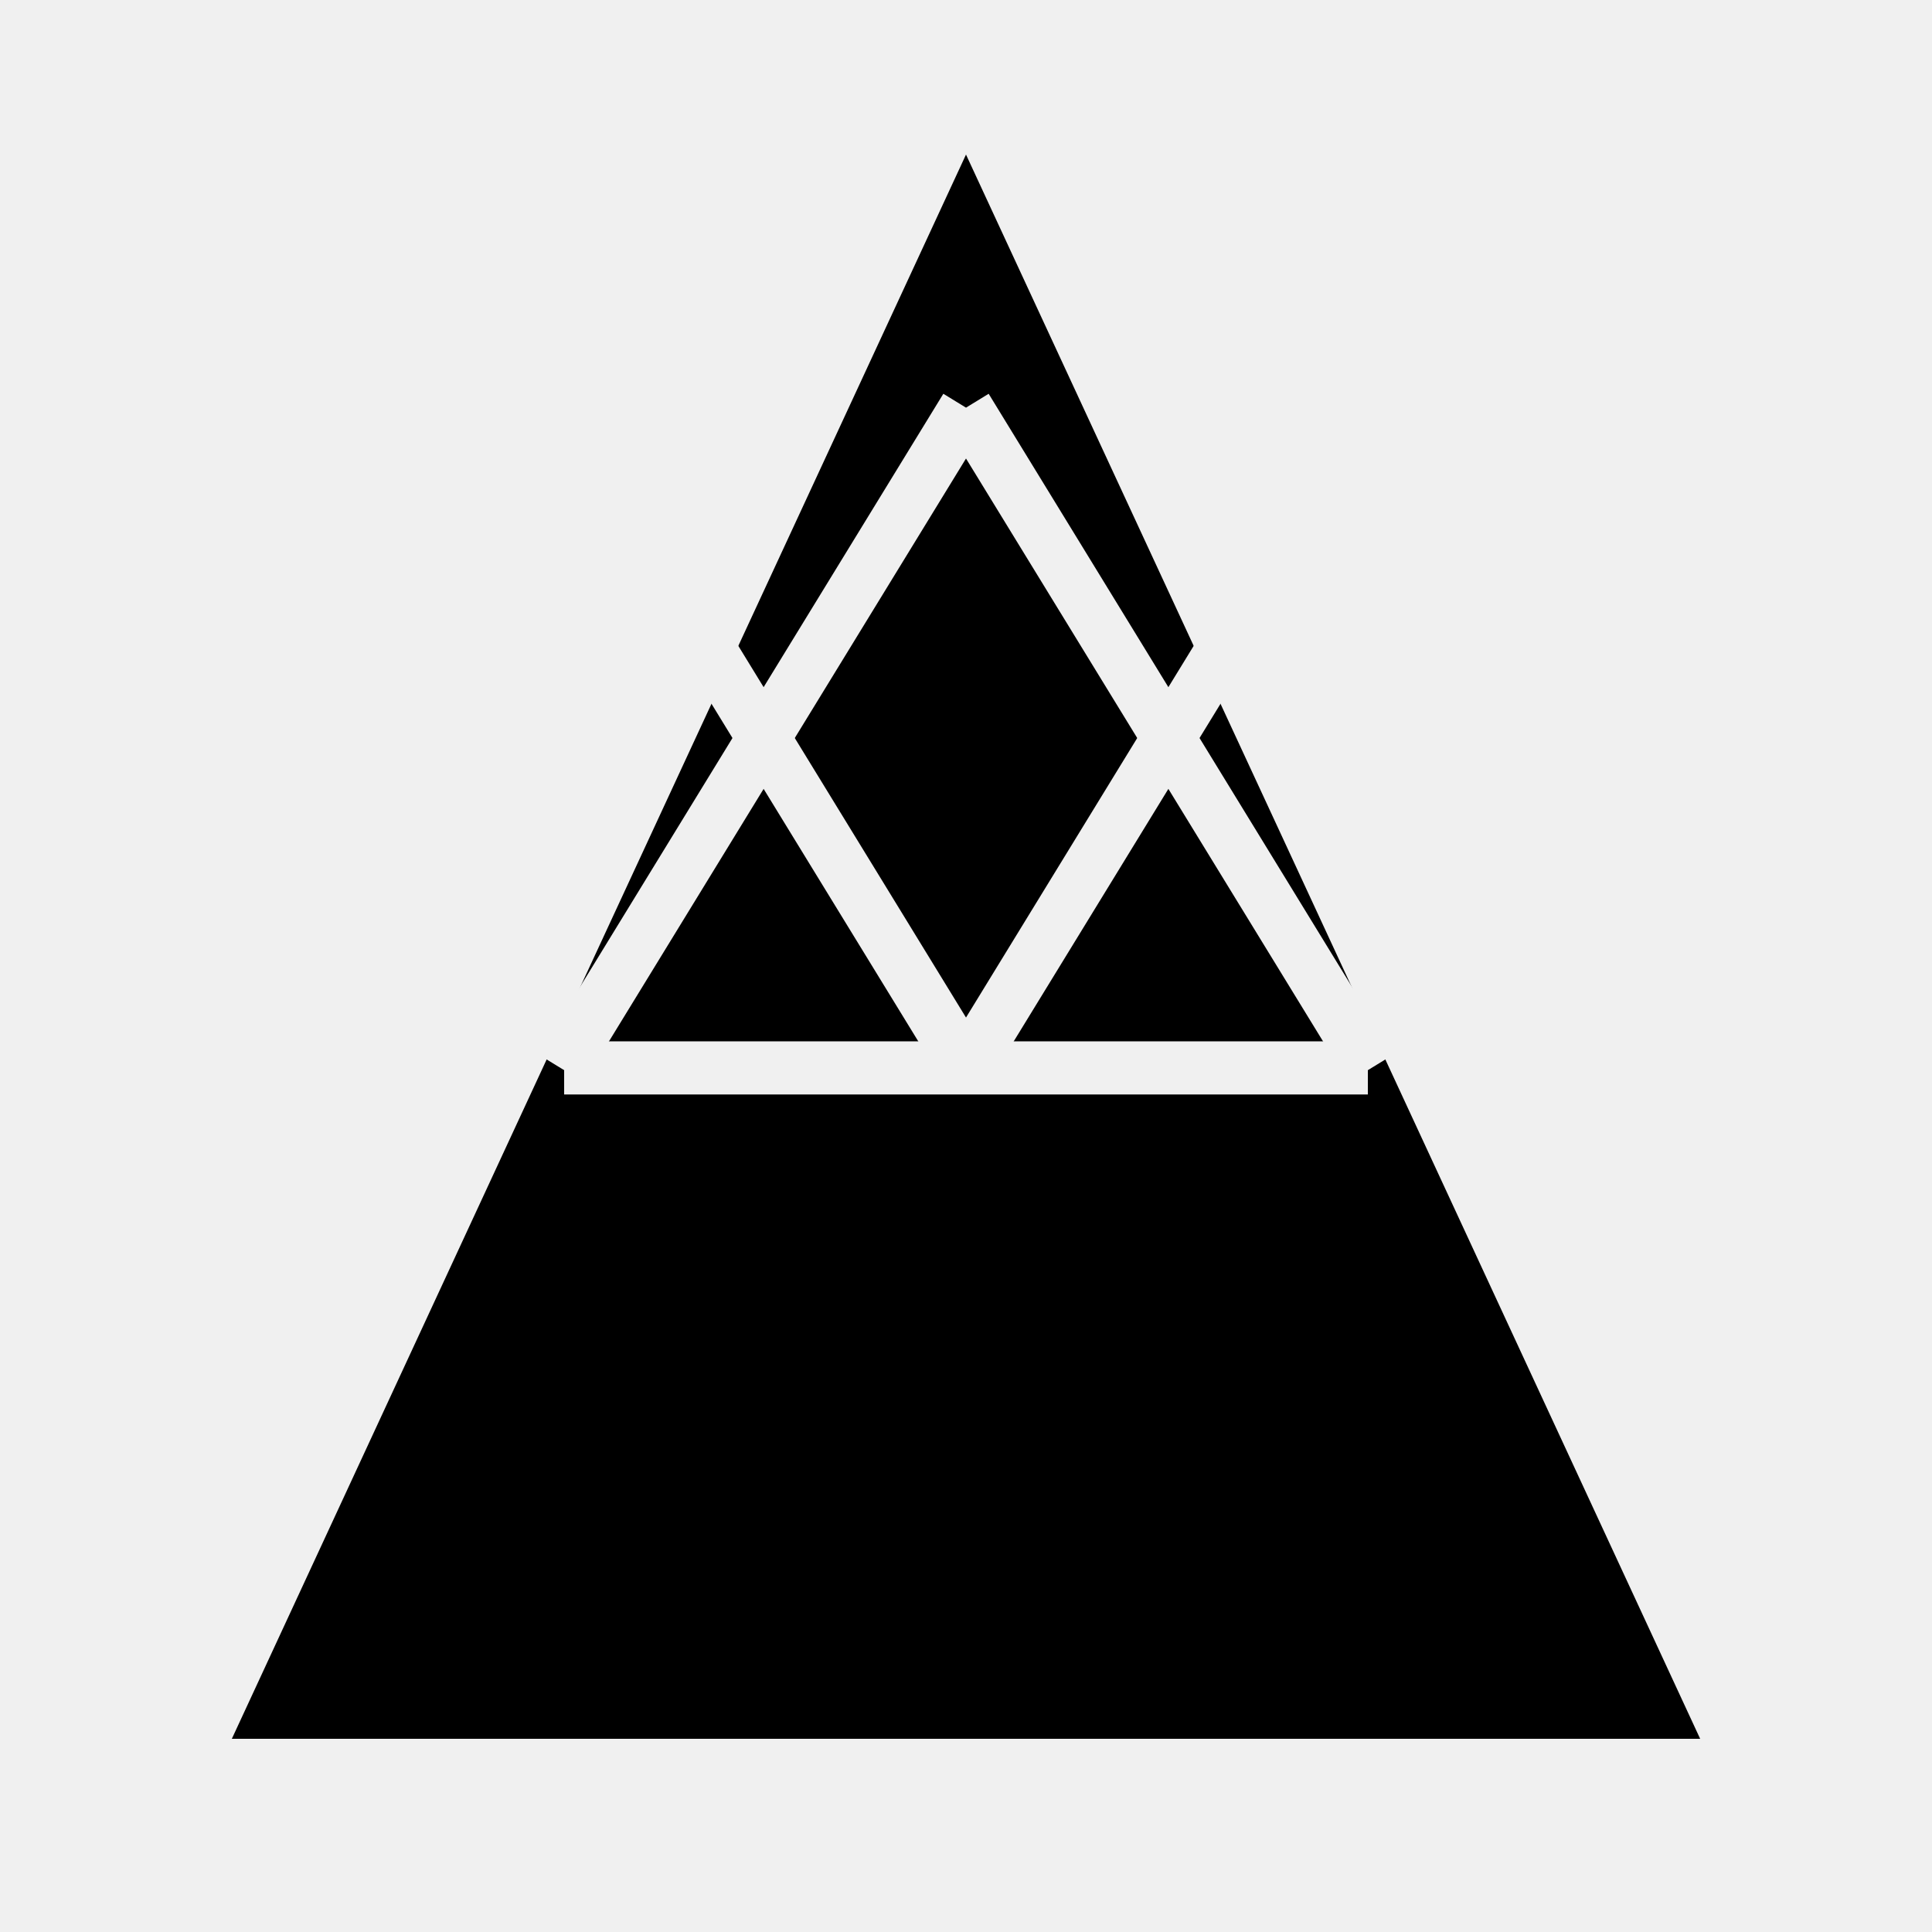
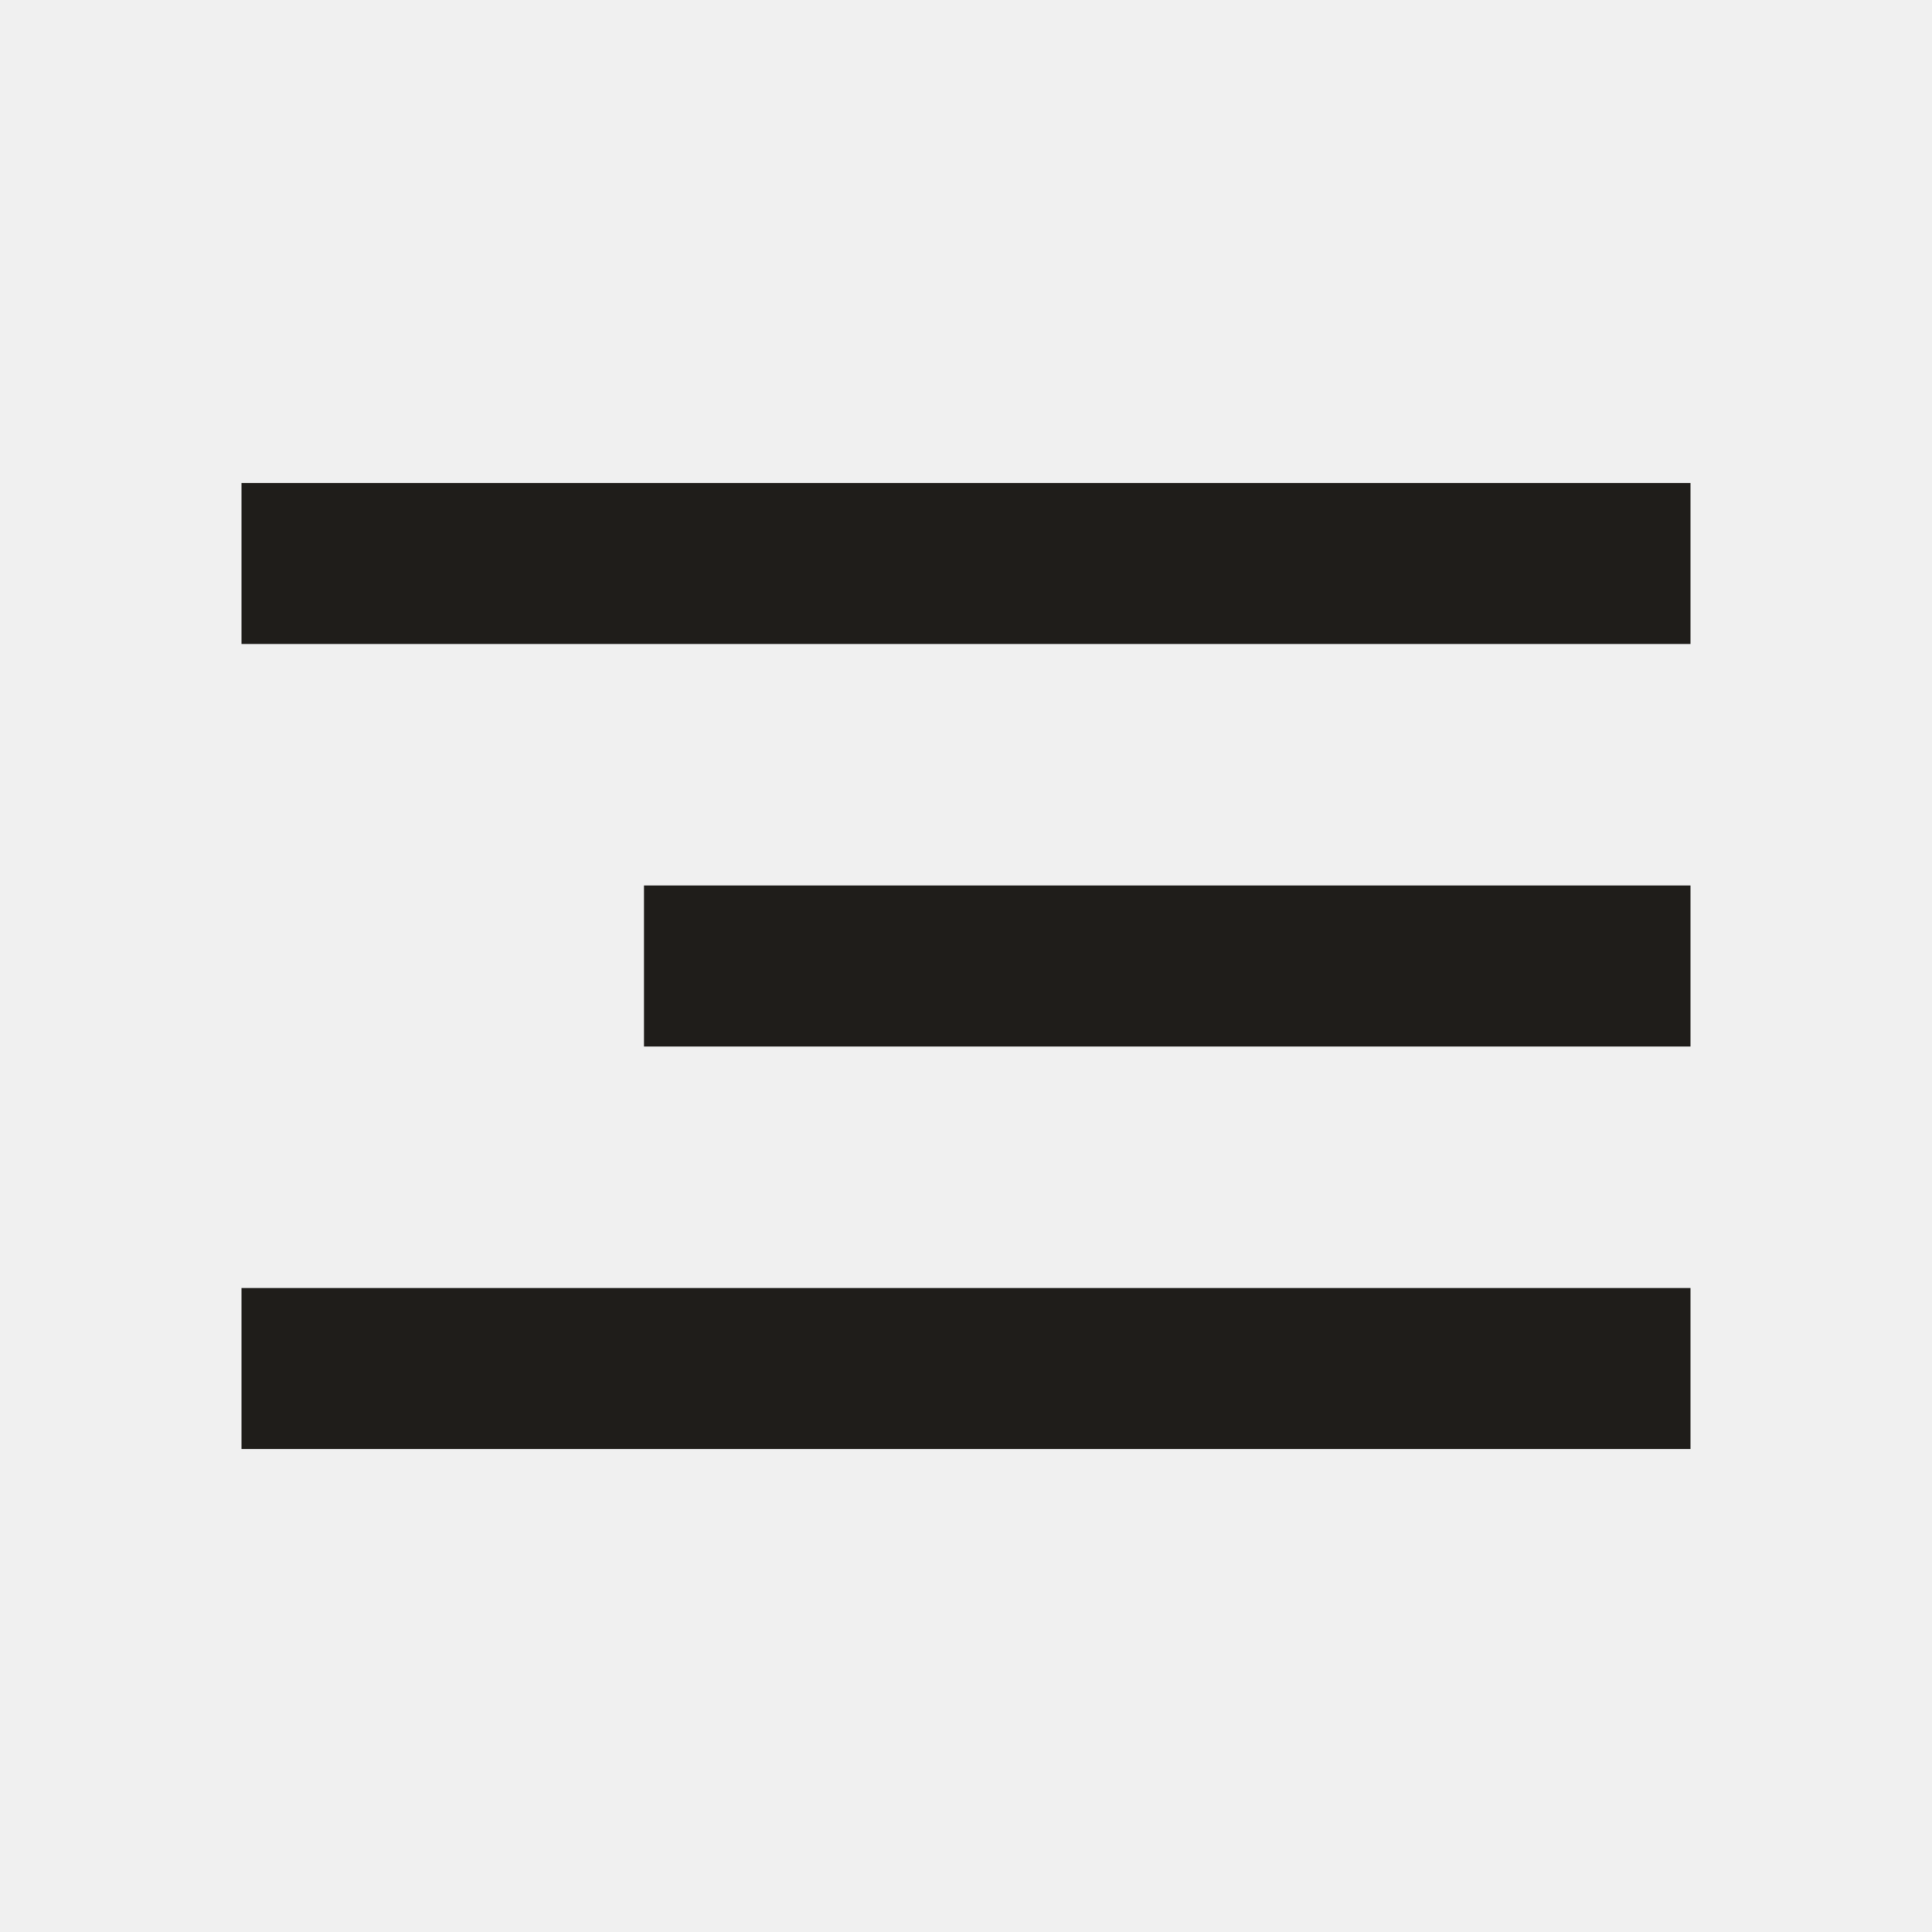
- <svg xmlns="http://www.w3.org/2000/svg" width="200" height="200" viewBox="0 0 200 200" fill="none">
-   <defs>
-     <mask id="vex_flat_black_transparentmL">
-       <rect width="200" height="200" fill="white" />
-       <rect x="58.4" y="107.8" width="41.6" height="5.5" fill="black" />
-       <line x1="58.1" y1="110.6" x2="100.0" y2="42.2" stroke="black" stroke-width="5.5" />
-       <line x1="100.0" y1="110.6" x2="58.1" y2="42.2" stroke="black" stroke-width="5.5" />
-     </mask>
-     <mask id="vex_flat_black_transparentmR">
-       <rect width="200" height="200" fill="white" />
-       <rect x="100.0" y="107.8" width="41.6" height="5.5" fill="black" />
-       <line x1="100.0" y1="110.6" x2="141.9" y2="42.2" stroke="black" stroke-width="5.5" />
-       <line x1="141.9" y1="110.6" x2="100.0" y2="42.2" stroke="black" stroke-width="5.5" />
-     </mask>
-   </defs>
-   <path d="M100.0 16.0 L24.0 180.0 L100.0 180.0 Z" fill="#000000" mask="url(#vex_flat_black_transparentmL)" />
-   <path d="M100.0 16.0 L176.0 180.0 L100.0 180.0 Z" fill="#000000" mask="url(#vex_flat_black_transparentmR)" />
+ <svg xmlns="http://www.w3.org/2000/svg" viewBox="0 0 24 24" width="48" height="48" role="img" aria-label="Klio">
+   <rect x="3" y="6" width="18" height="2" fill="#1f1d1a" />
+   <rect x="8" y="11" width="13" height="2" fill="#1f1d1a" />
+   <rect x="3" y="16" width="18" height="2" fill="#1f1d1a" />
</svg>
